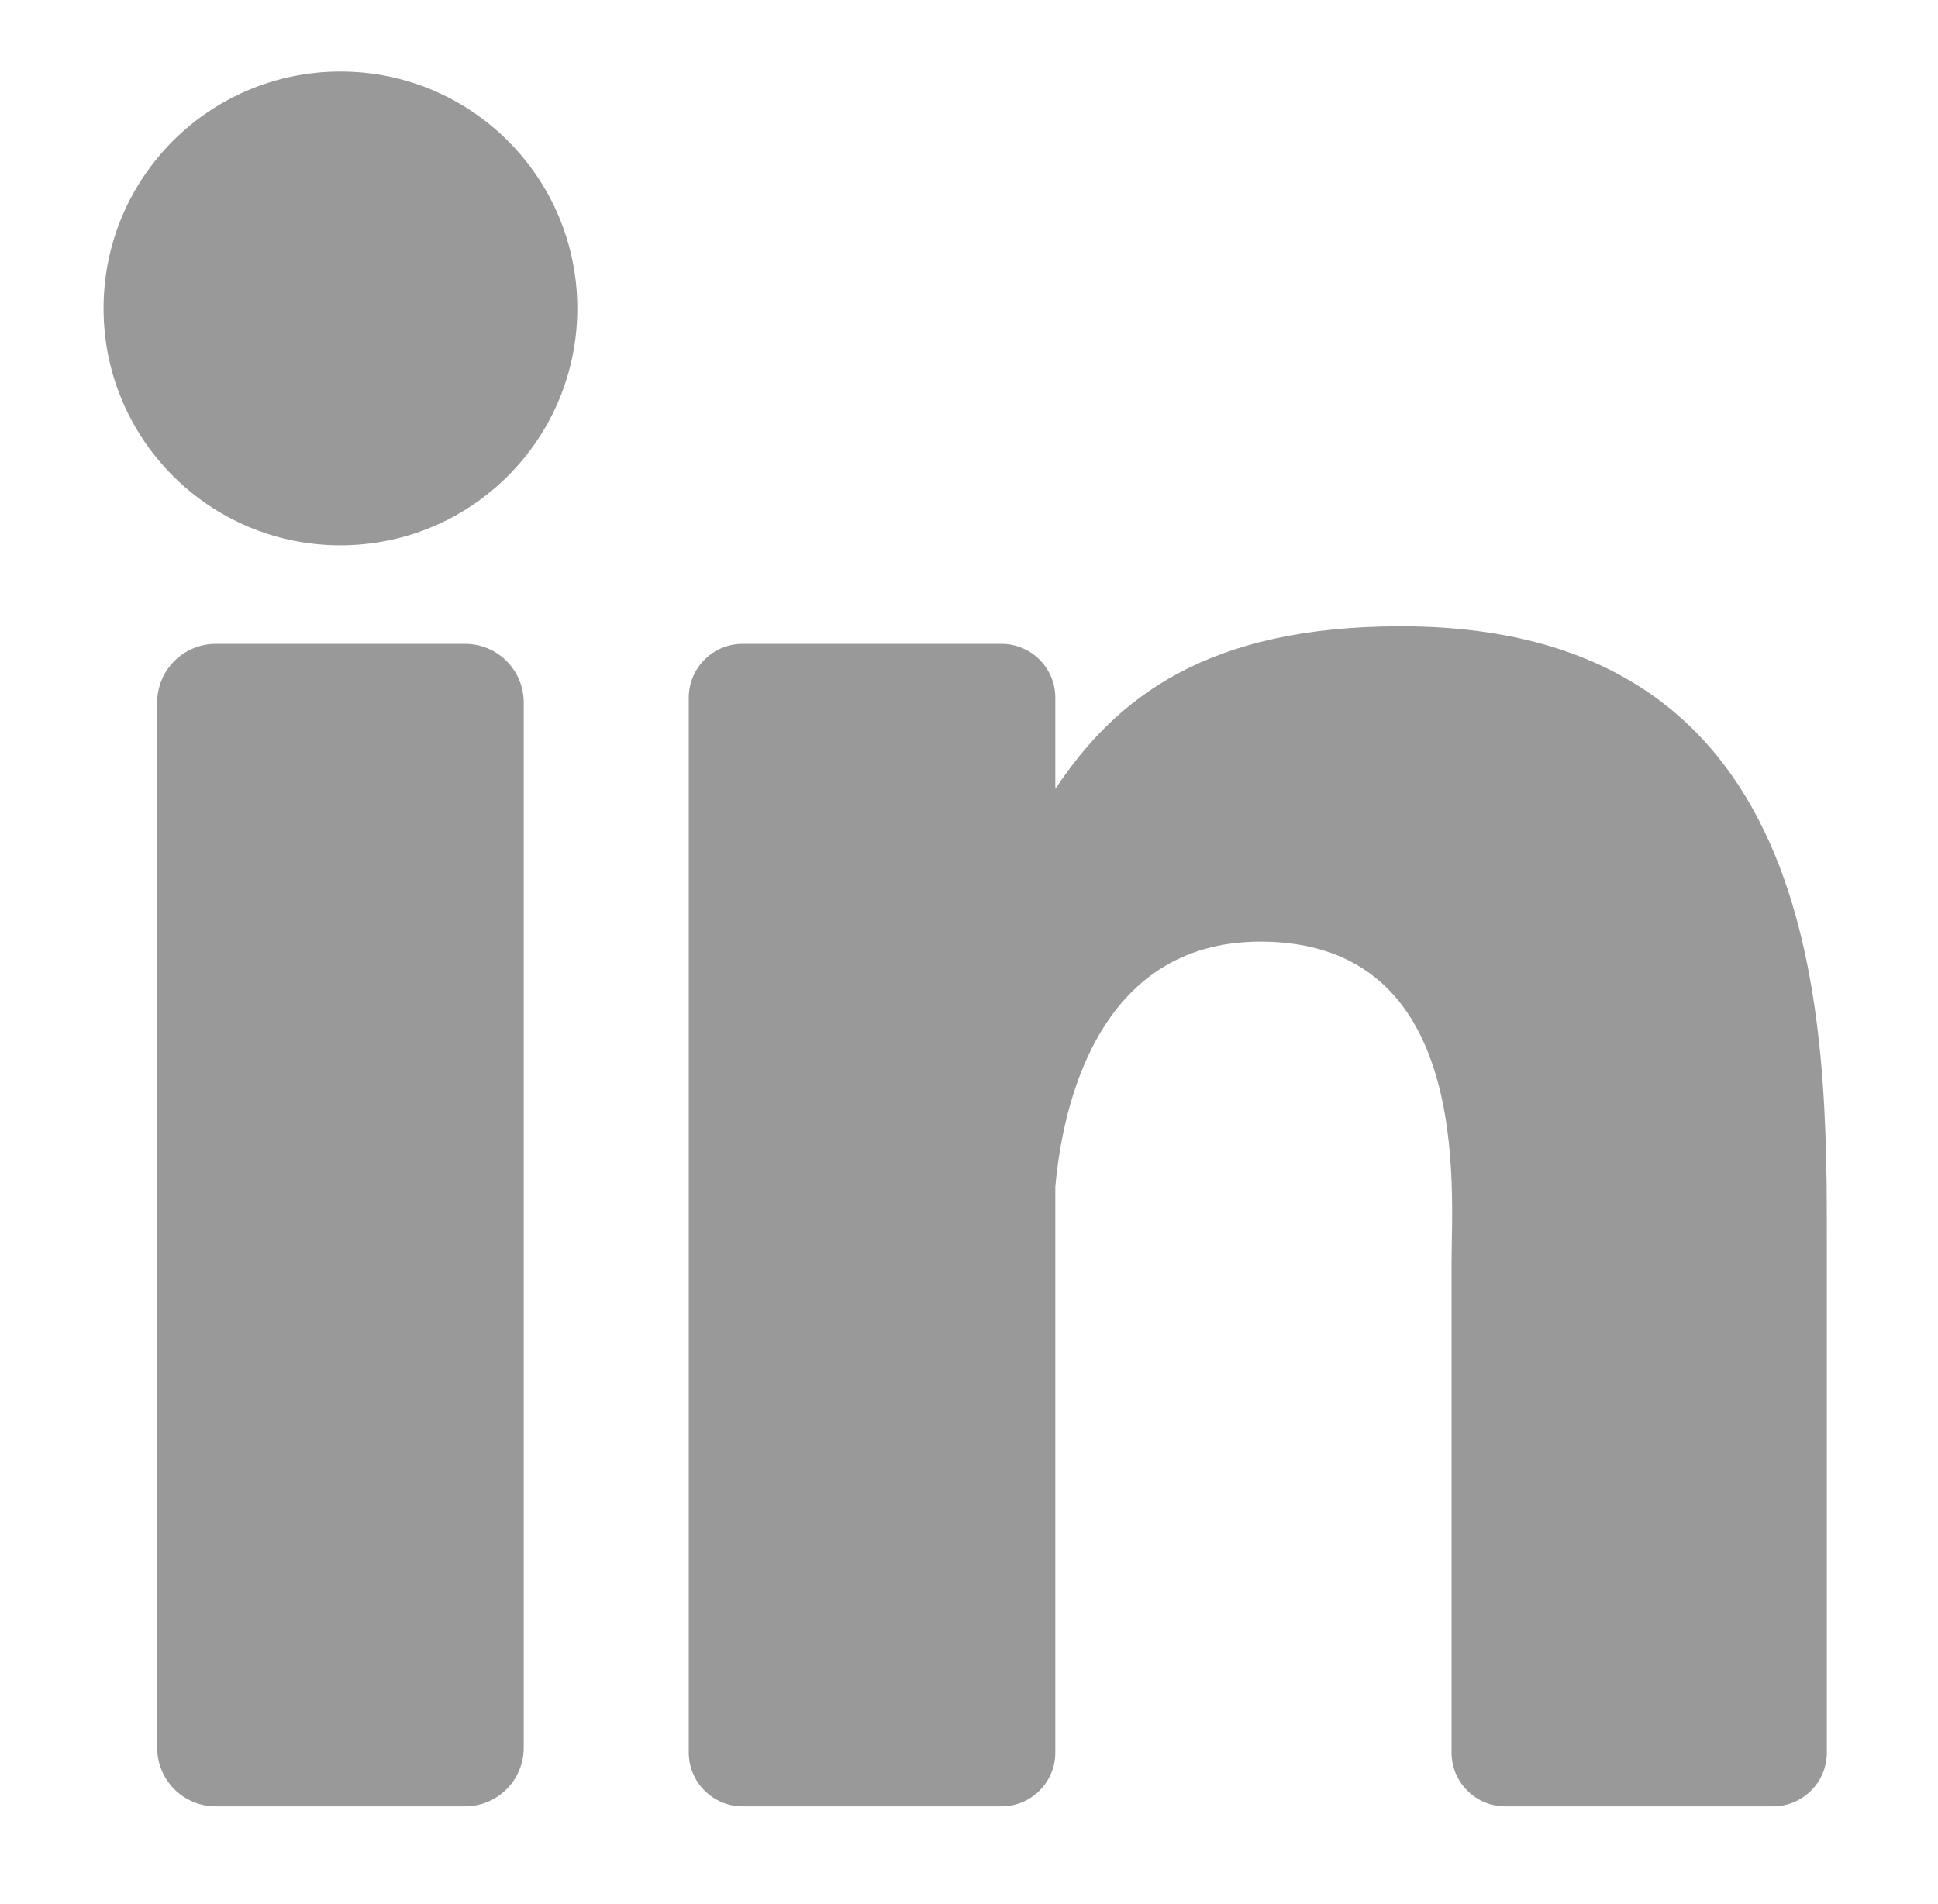
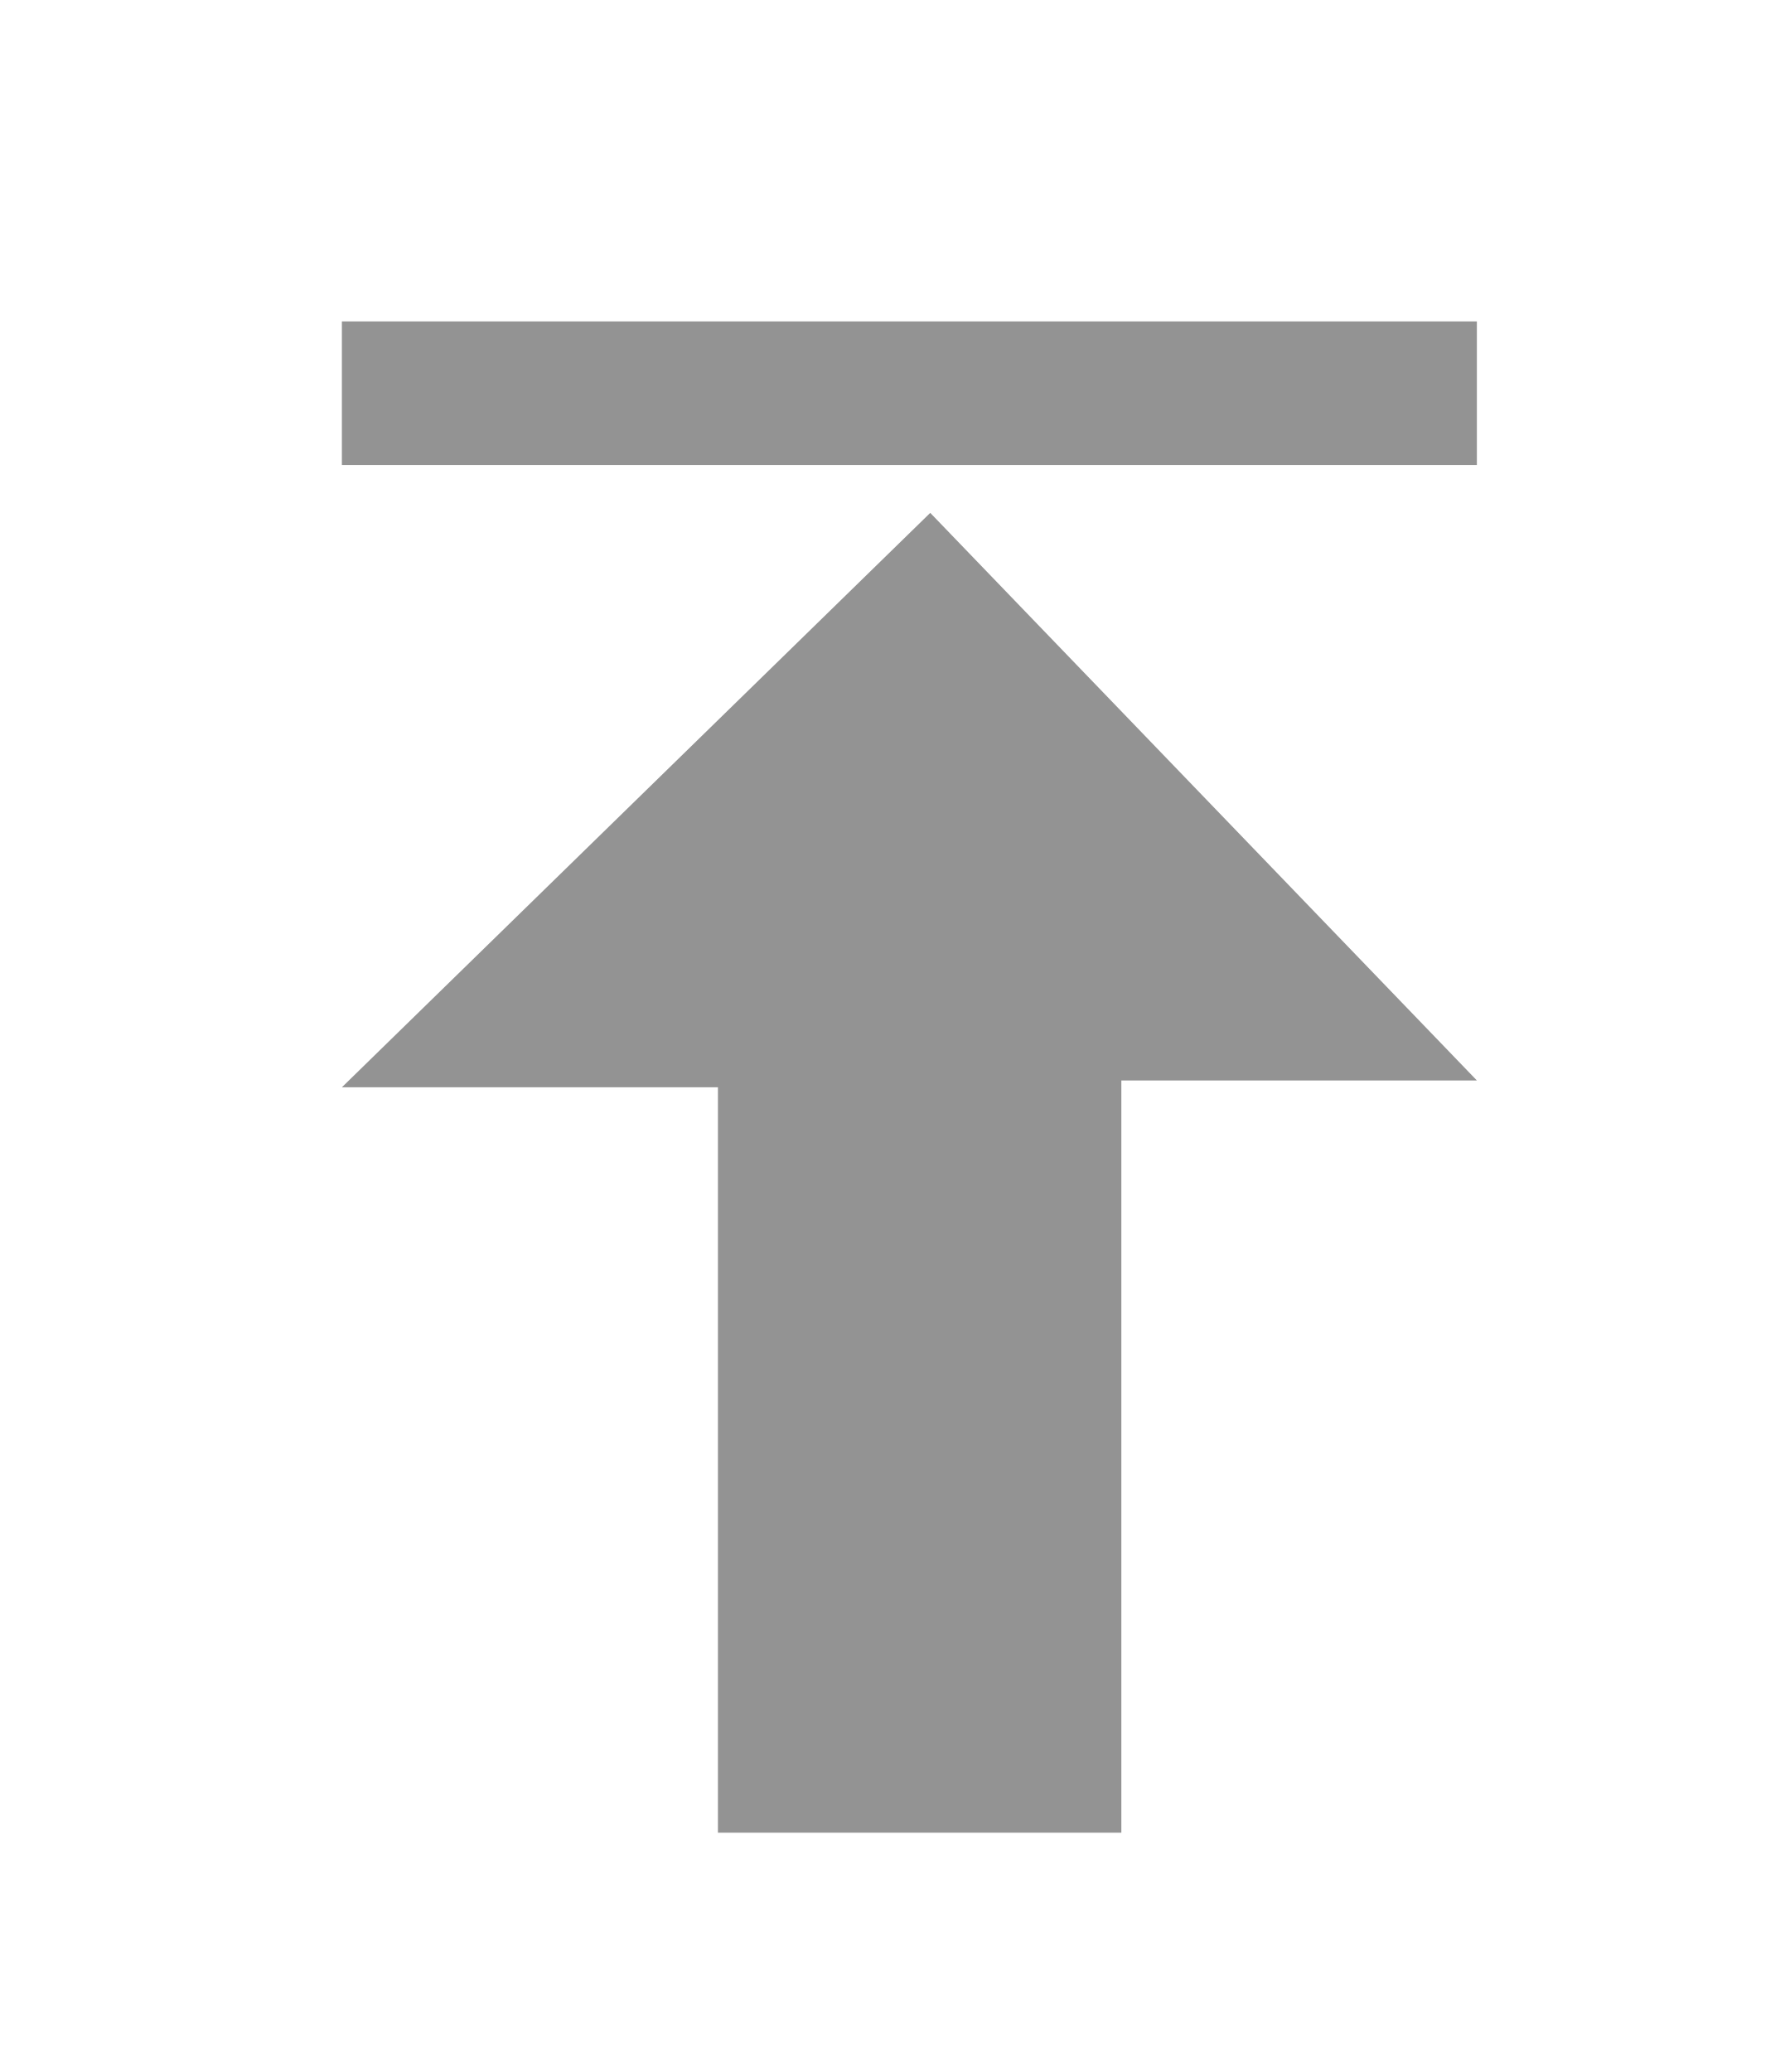
- <svg xmlns="http://www.w3.org/2000/svg" version="1.1" id="Layer_1" x="0px" y="0px" width="170px" height="167px" viewBox="74.139 235.445 170 167" enable-background="new 74.139 235.445 170 167" xml:space="preserve">
-   <path fill="#999999" d="M104.001,241.718c11.479,0,20.78,9.304,20.78,20.78c0,11.474-9.302,20.78-20.78,20.78  c-11.477,0-20.778-9.307-20.778-20.78C83.222,251.021,92.524,241.718,104.001,241.718z" />
-   <path fill="#999999" d="M120.08,297.062v91.69c0,2.84-2.302,5.139-5.142,5.139H93.066c-2.84,0-5.139-2.299-5.139-5.139v-91.69  c0-2.84,2.299-5.14,5.139-5.14h21.872C117.778,291.921,120.08,294.222,120.08,297.062z" />
-   <path fill="#999999" d="M234.39,344.789v44.379c0,2.608-2.116,4.723-4.726,4.723h-23.473c-2.609,0-4.724-2.114-4.724-4.723v-43.013  c0-6.413,1.881-28.115-16.768-28.115c-14.467,0-17.402,14.854-17.989,21.521v49.606c0,2.608-2.114,4.723-4.726,4.723h-22.701  c-2.609,0-4.726-2.114-4.726-4.723v-92.524c0-2.607,2.116-4.723,4.726-4.723h22.701c2.611,0,4.726,2.116,4.726,4.723v8.001  c5.365-8.051,13.337-14.264,30.309-14.264C234.603,290.382,234.39,325.497,234.39,344.789z" />
+ <svg xmlns="http://www.w3.org/2000/svg" version="1.1" id="图层_2" x="0px" y="0px" width="87px" height="101px" viewBox="0 0 87 101" enable-background="new 0 0 87 101" xml:space="preserve">
+   <polygon fill="#939393" points="45.351,25 16.667,53 35,53 35,89.334 54.667,89.334 54.667,52.667 72,52.667 " />
+   <rect x="16.667" y="15.667" fill="#939393" width="55.333" height="7" />
</svg>
